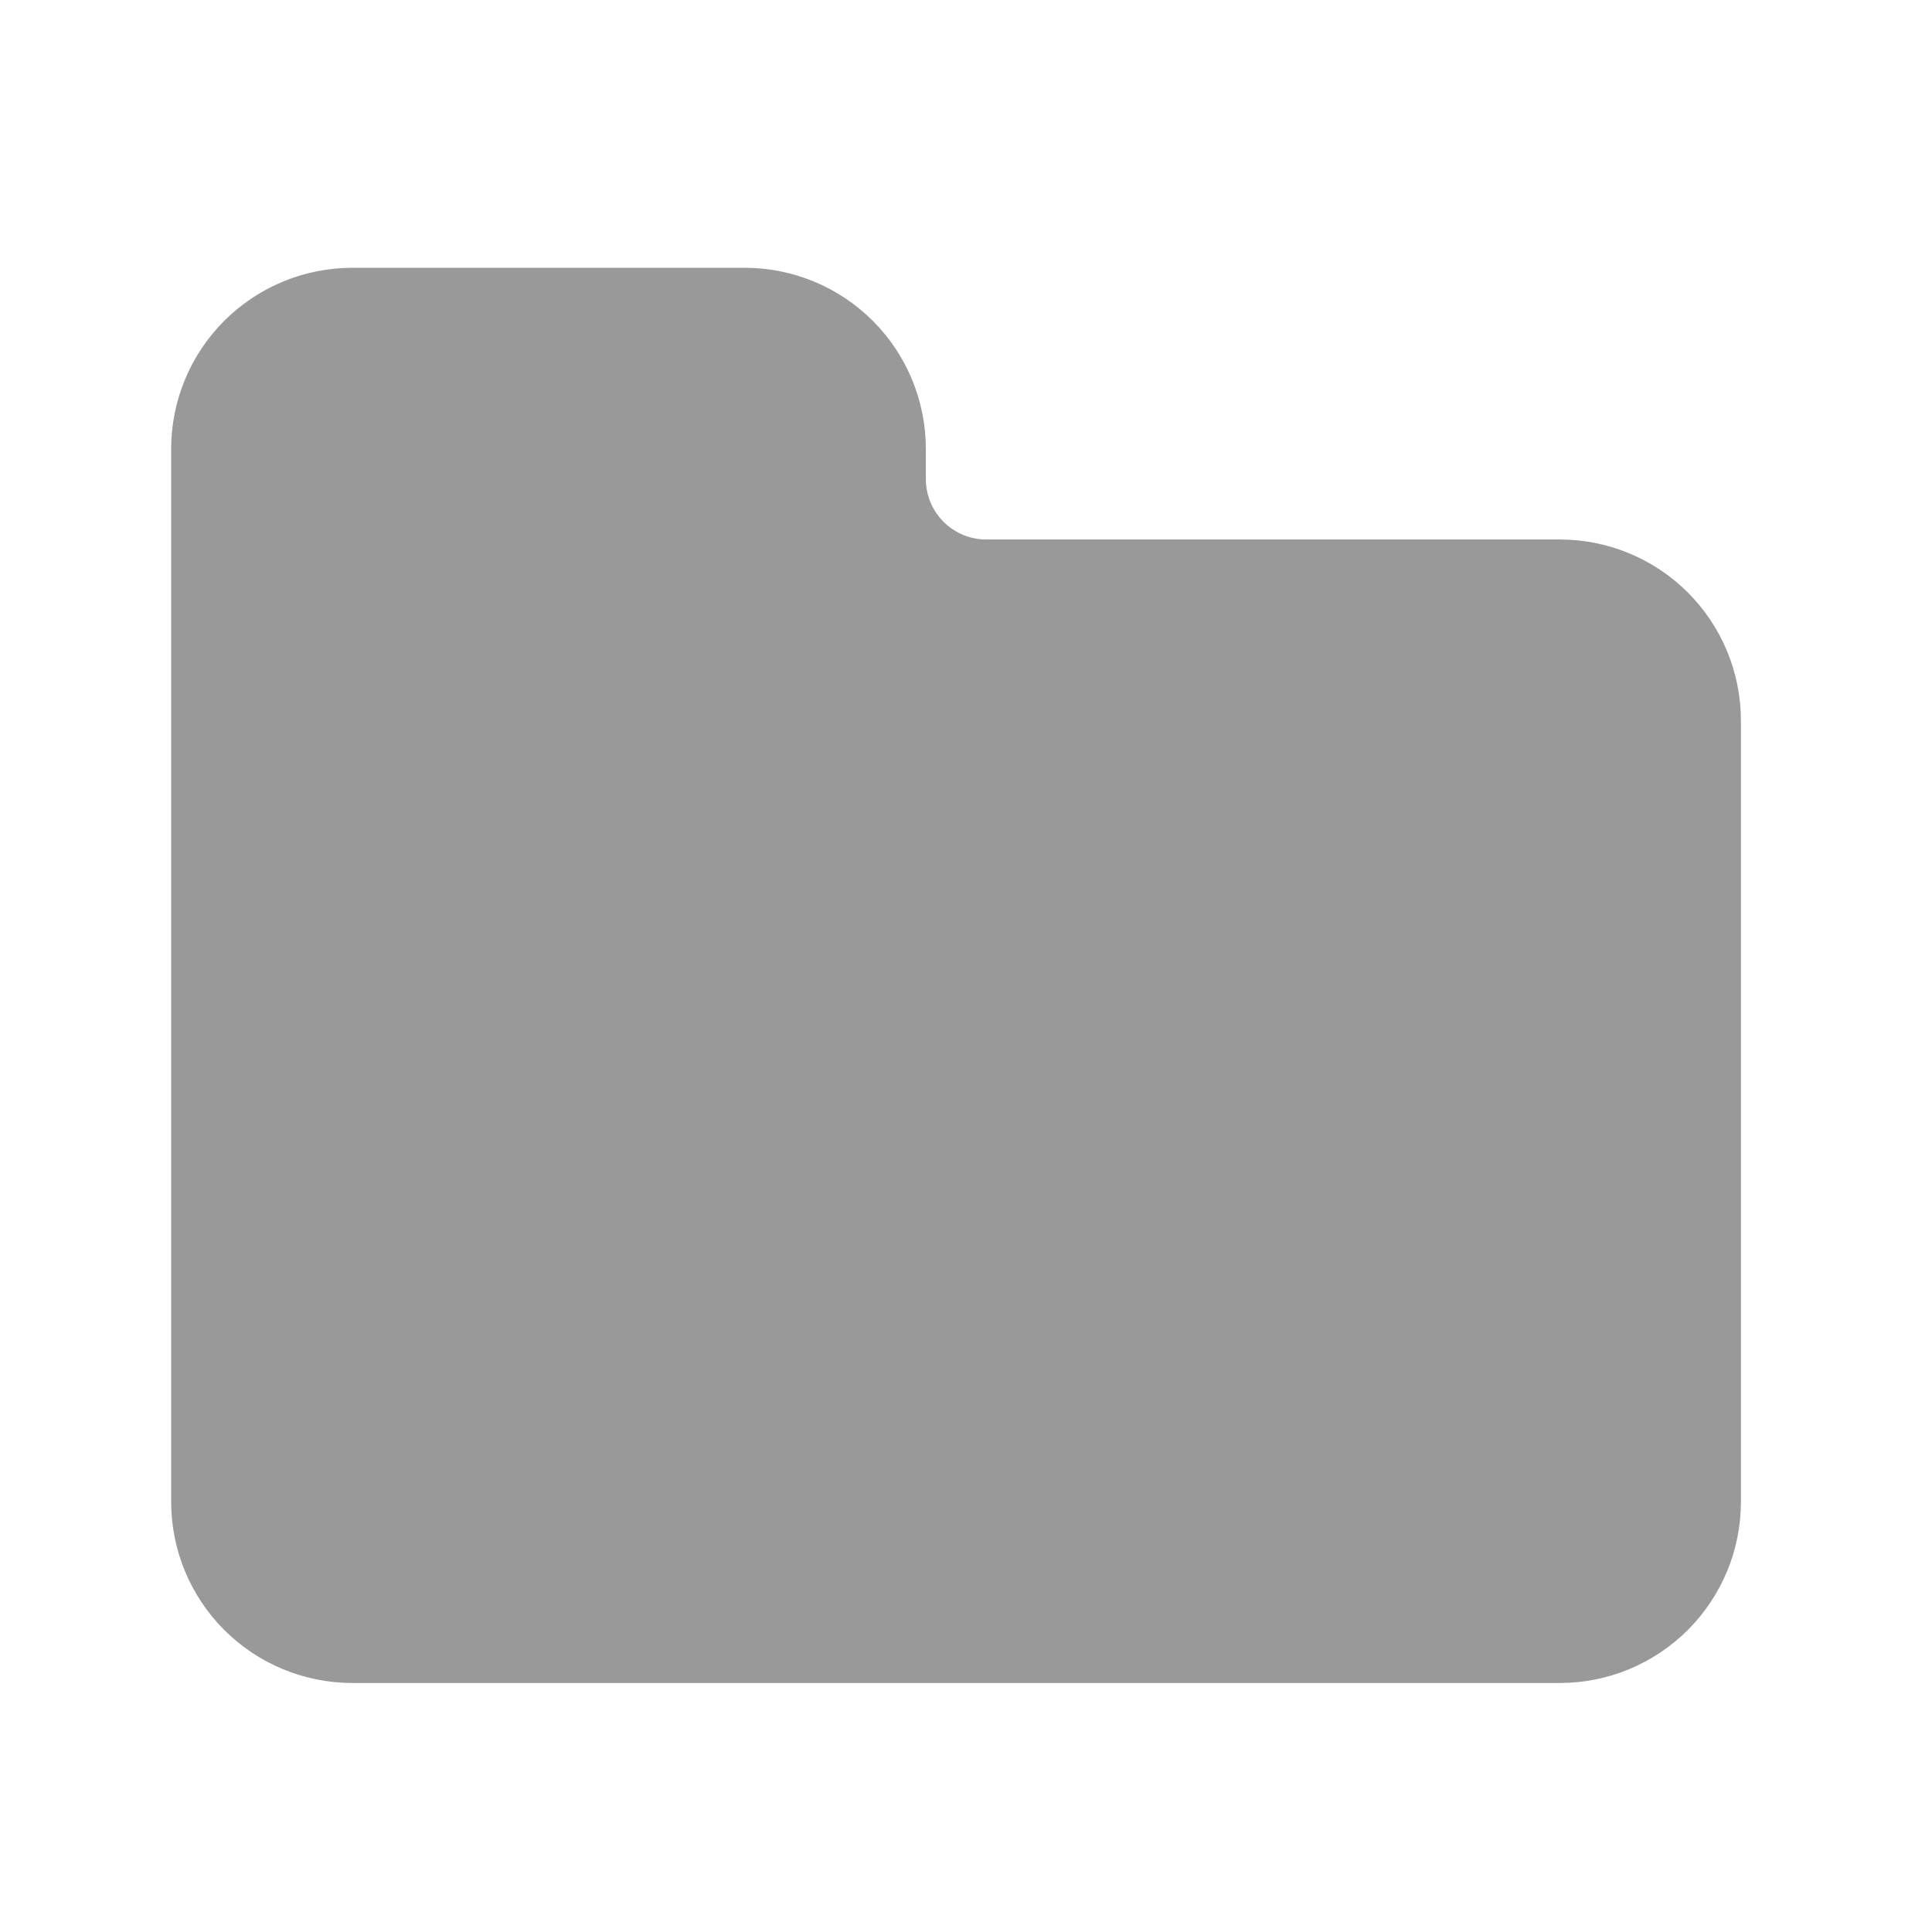
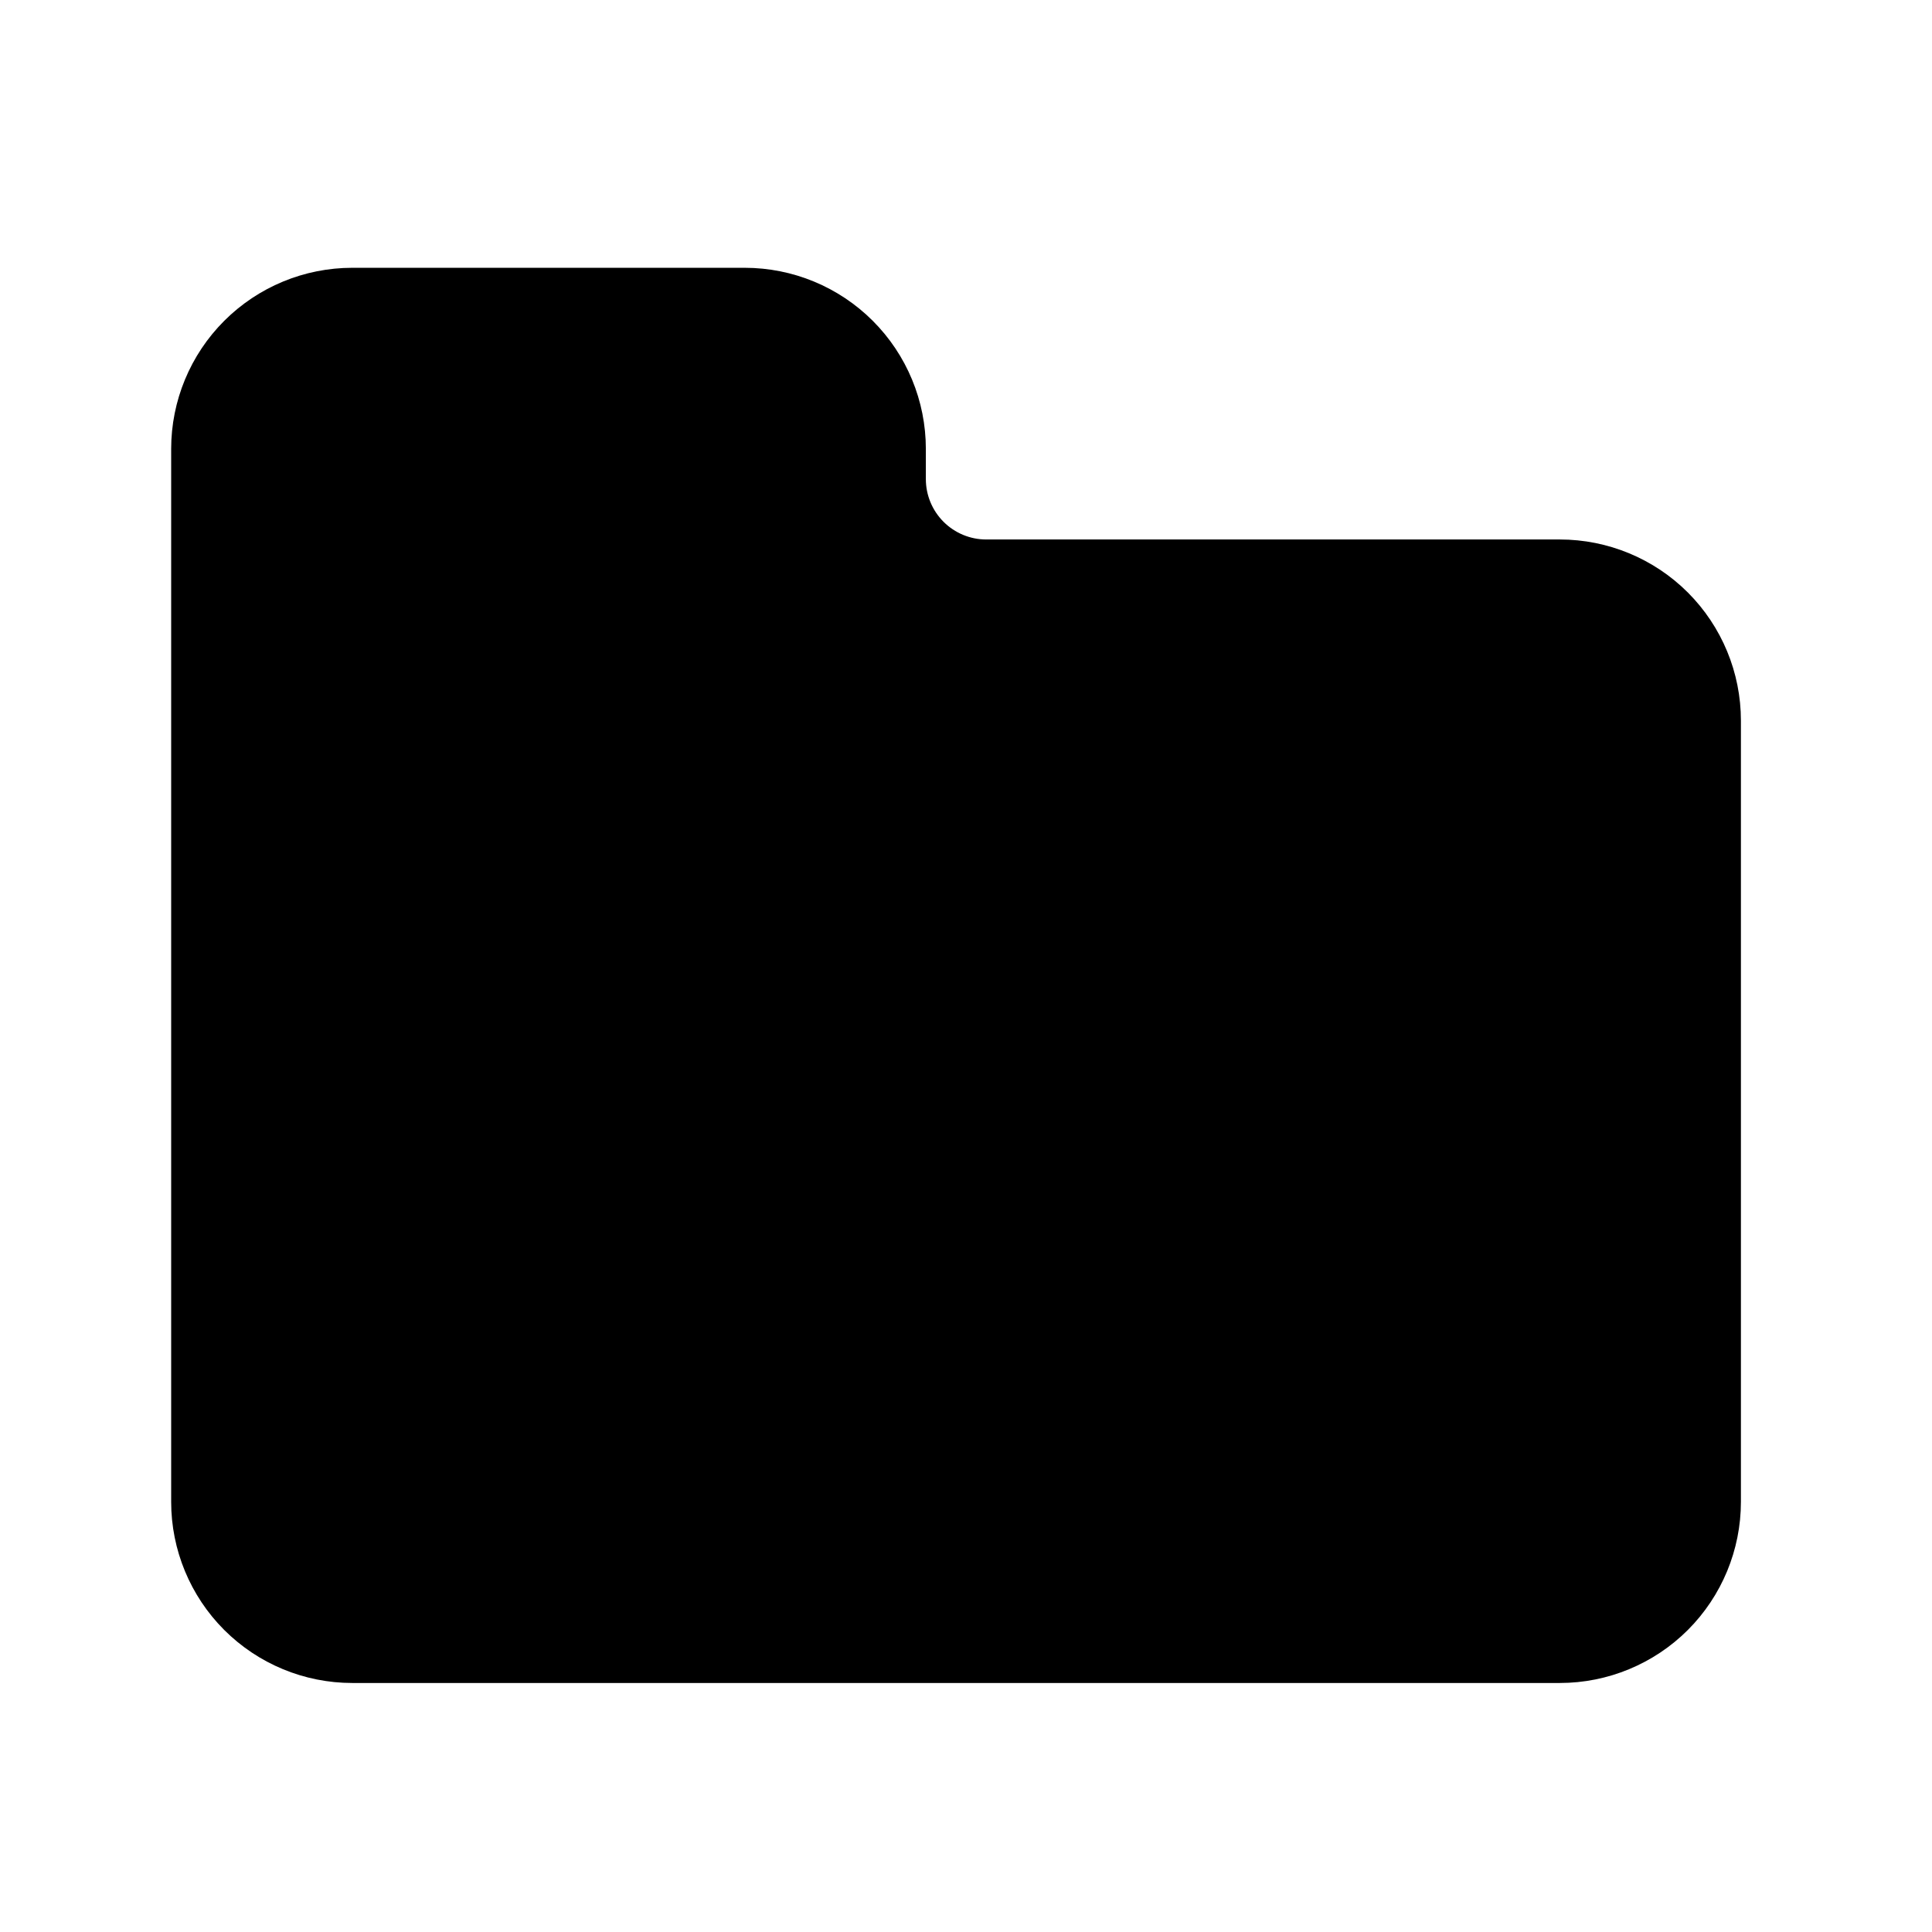
<svg xmlns="http://www.w3.org/2000/svg" width="800px" height="800px" viewBox="0 0 64 64" fill="none">
-   <path d="M51.67 17.871H32.67C32.139 17.871 31.631 17.66 31.256 17.285C30.881 16.91 30.67 16.401 30.67 15.871V14.871C30.67 13.28 30.038 11.754 28.913 10.629C27.787 9.503 26.261 8.871 24.67 8.871H11.67C10.079 8.871 8.553 9.503 7.427 10.629C6.302 11.754 5.67 13.28 5.67 14.871V49.751C5.67 51.342 6.302 52.868 7.427 53.994C8.553 55.119 10.079 55.751 11.67 55.751H51.67C53.261 55.751 54.787 55.119 55.913 53.994C57.038 52.868 57.67 51.342 57.67 49.751V23.871C57.67 22.28 57.038 20.754 55.913 19.628C54.787 18.503 53.261 17.871 51.67 17.871Z" fill="#999999" />
+   <path d="M51.67 17.871H32.67C32.139 17.871 31.631 17.66 31.256 17.285C30.881 16.91 30.67 16.401 30.67 15.871V14.871C30.67 13.28 30.038 11.754 28.913 10.629C27.787 9.503 26.261 8.871 24.67 8.871H11.67C10.079 8.871 8.553 9.503 7.427 10.629C6.302 11.754 5.67 13.28 5.67 14.871V49.751C5.67 51.342 6.302 52.868 7.427 53.994C8.553 55.119 10.079 55.751 11.67 55.751H51.67C53.261 55.751 54.787 55.119 55.913 53.994C57.038 52.868 57.67 51.342 57.67 49.751V23.871C57.67 22.28 57.038 20.754 55.913 19.628C54.787 18.503 53.261 17.871 51.67 17.871Z" fill="currentColor" />
</svg>
